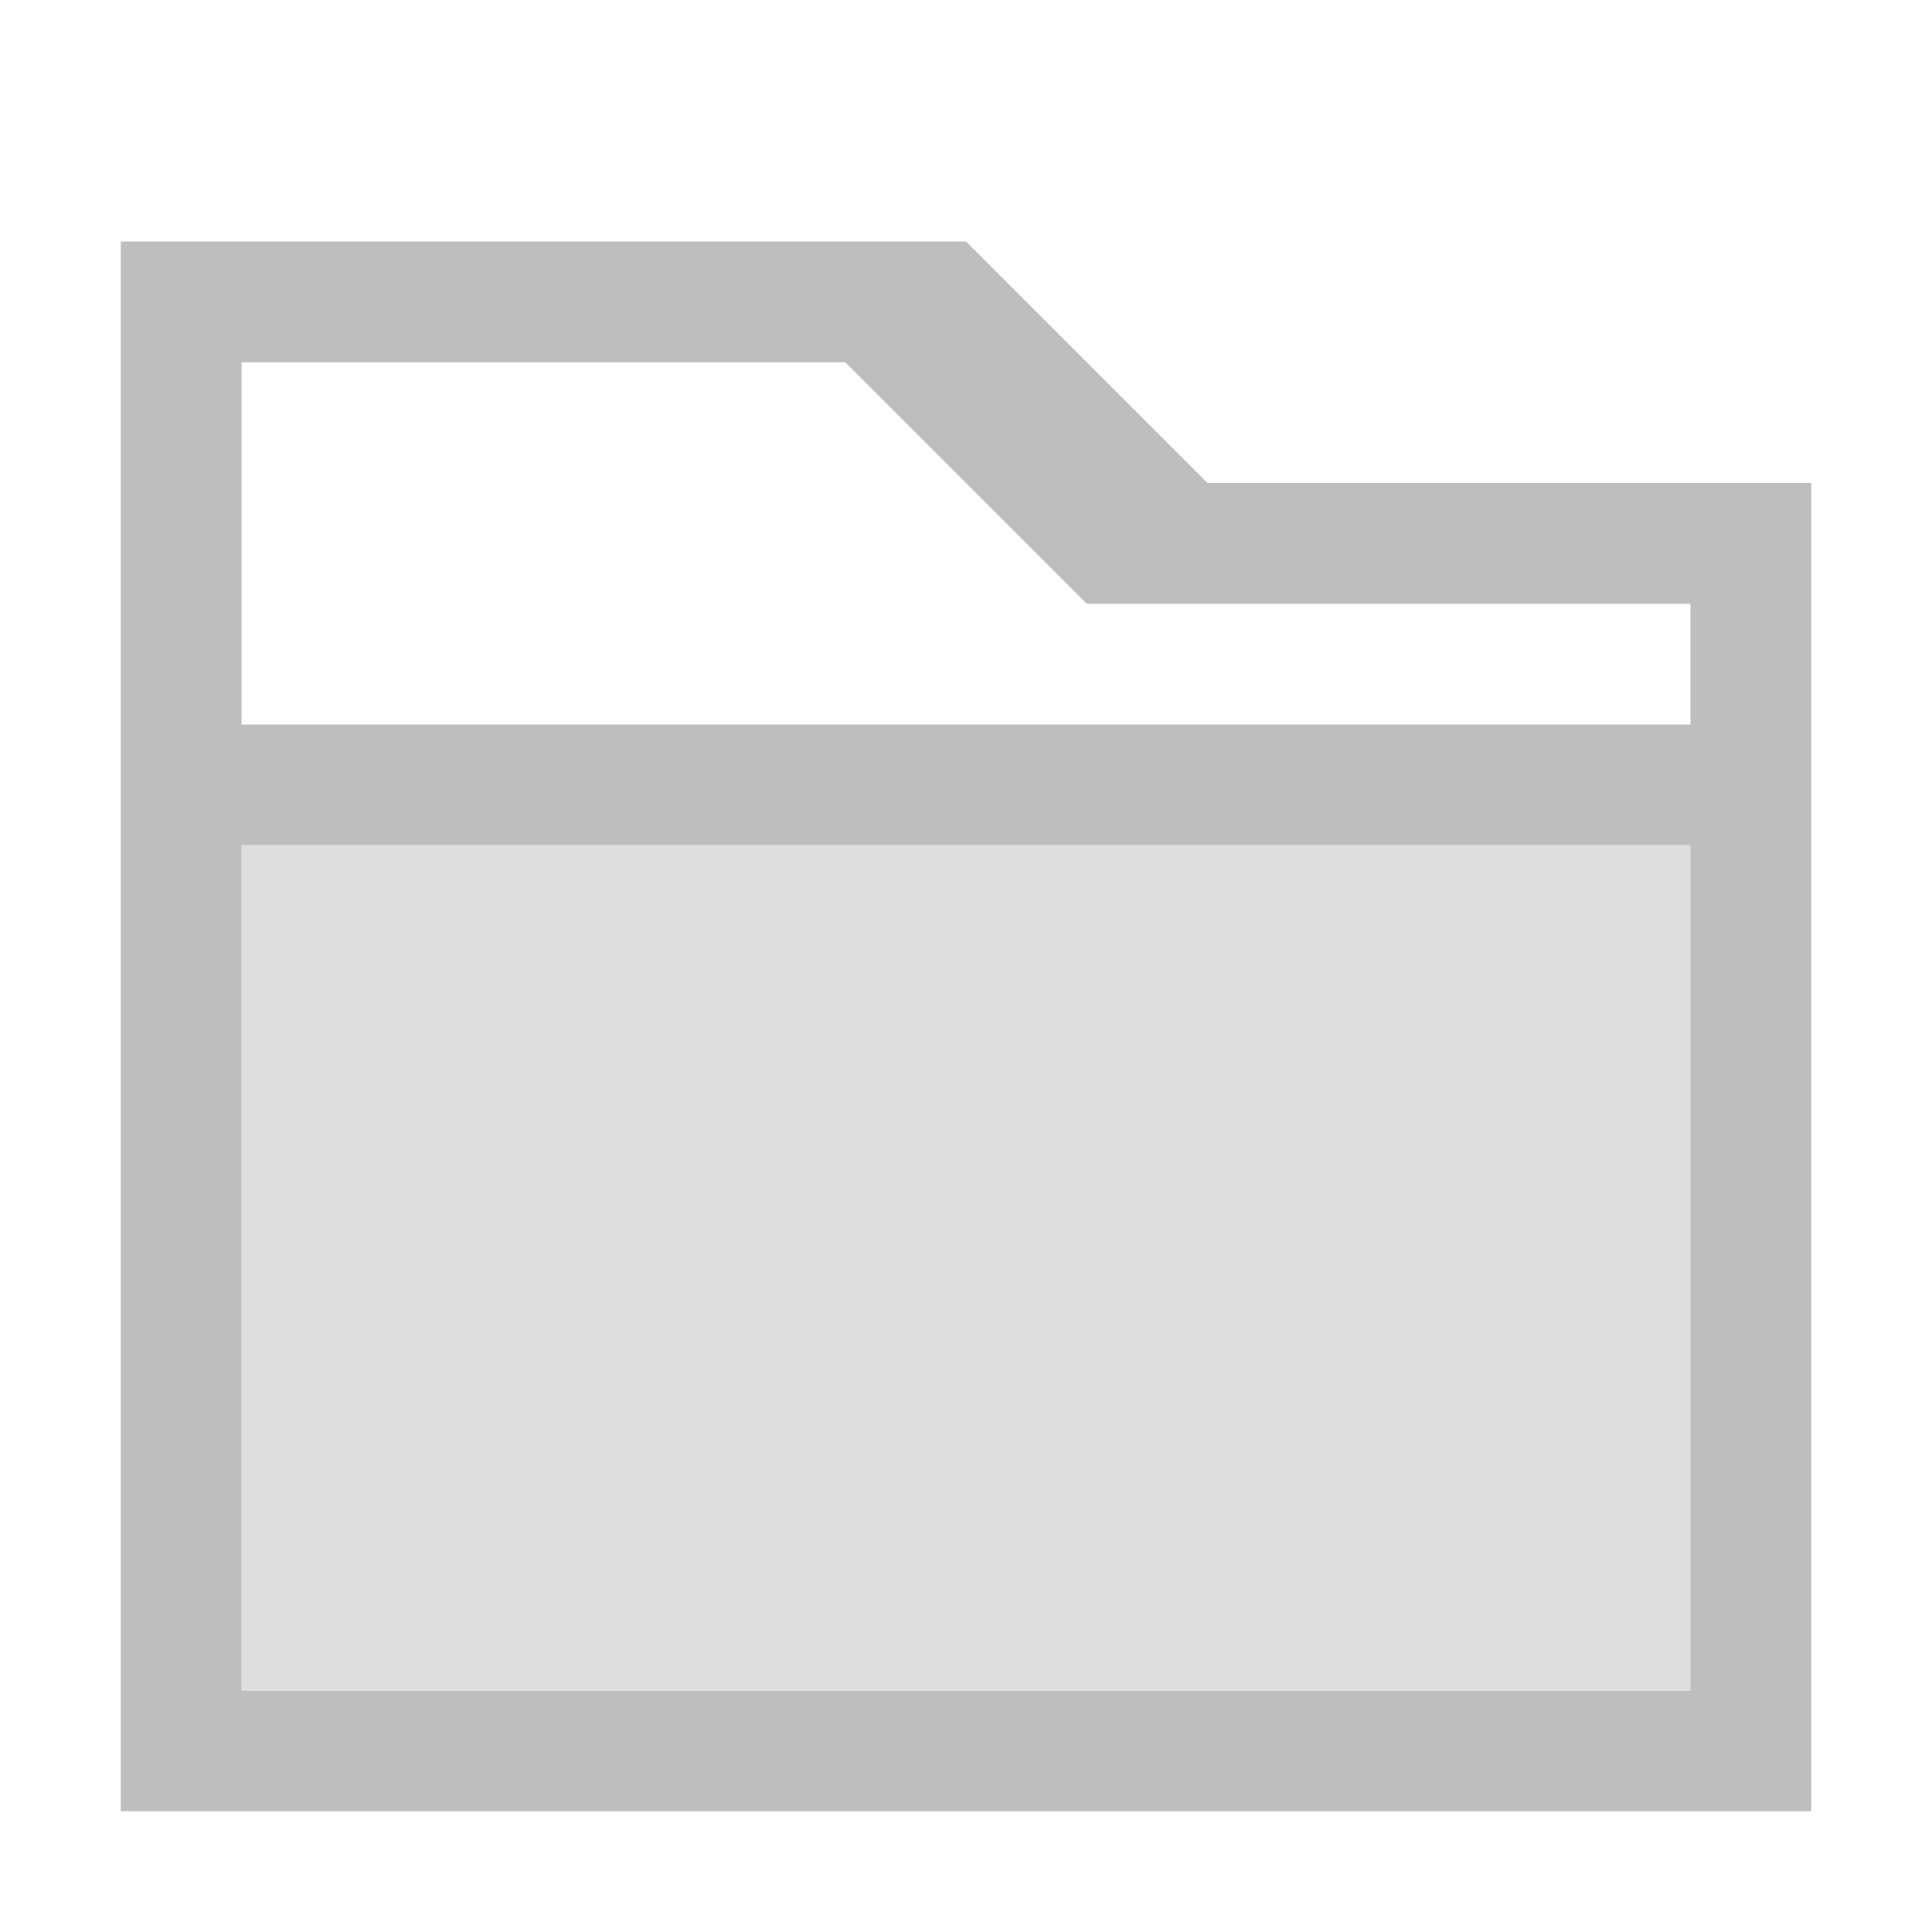
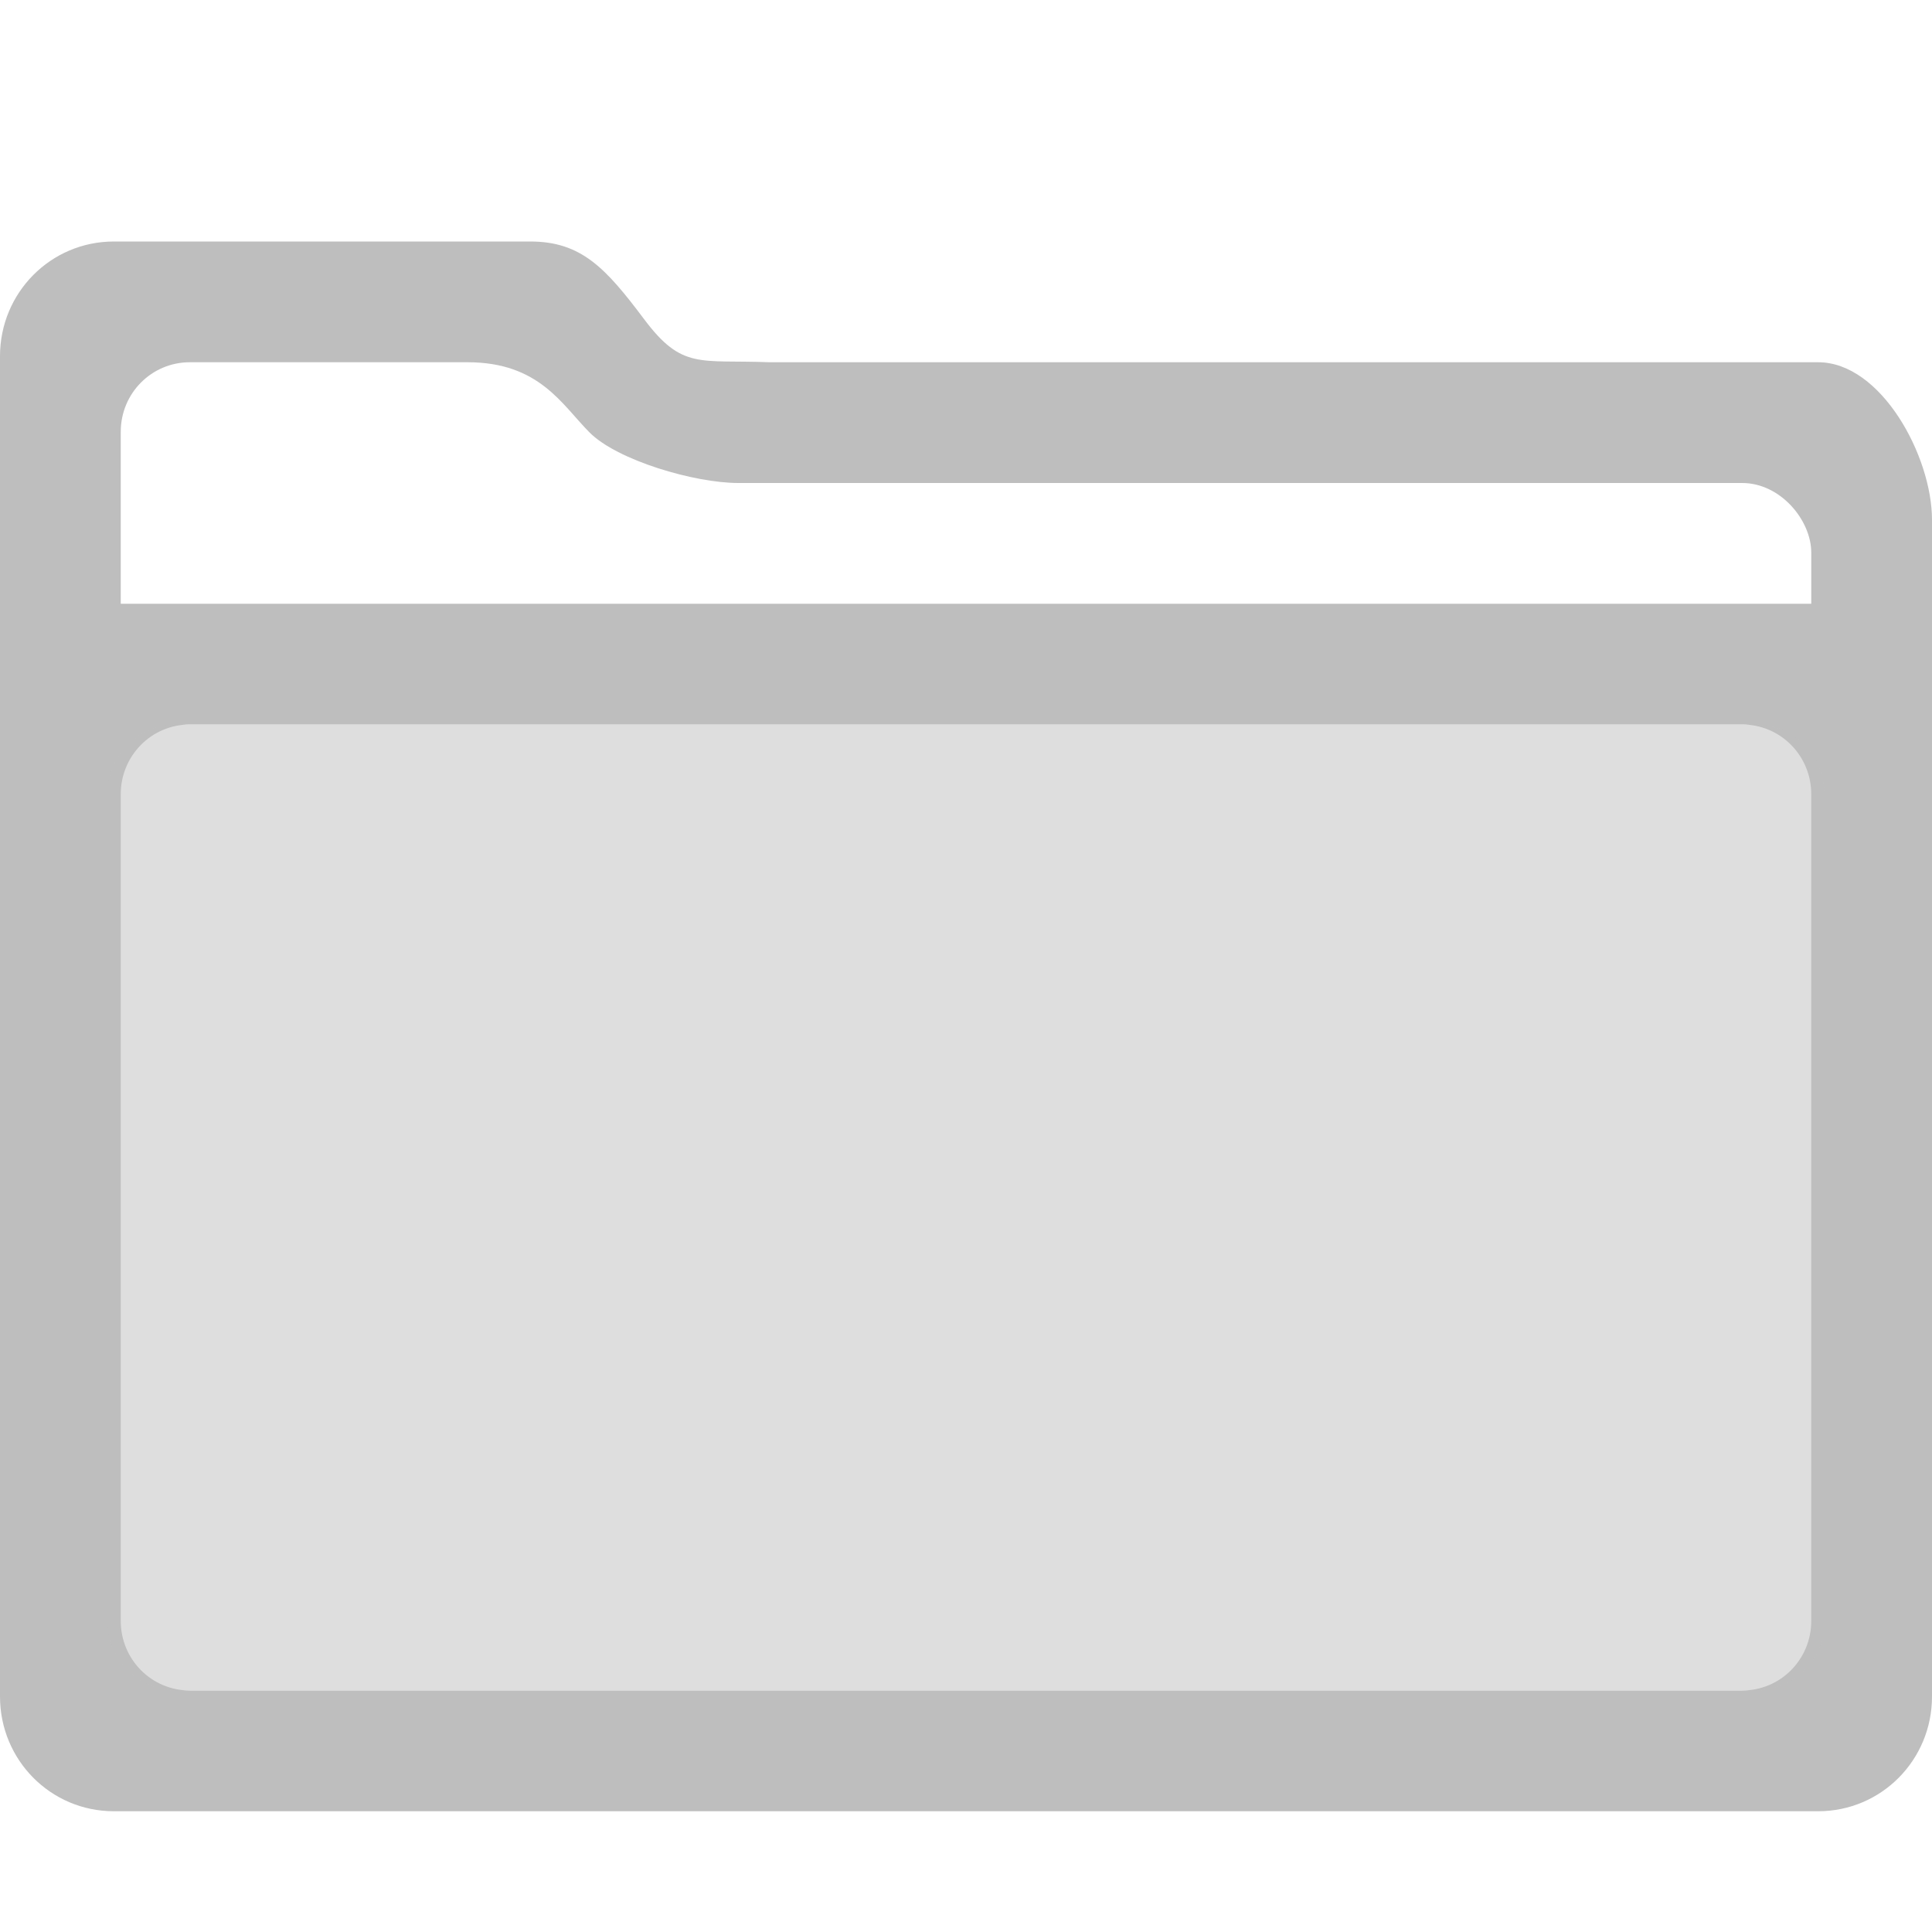
- <svg xmlns="http://www.w3.org/2000/svg" xmlns:xlink="http://www.w3.org/1999/xlink" style="display:inline" version="1.0" id="svg2" height="16" width="16">
+ <svg xmlns="http://www.w3.org/2000/svg" xmlns:xlink="http://www.w3.org/1999/xlink" width="16" height="16" id="svg2" version="1.0" style="display:inline">
  <defs id="defs4">
-     <linearGradient y2="16.53" x2="11.999" y1="3.681" x1="11.999" gradientTransform="matrix(0.9247229,0,0,1.08721,10.93994,-2.002359)" gradientUnits="userSpaceOnUse" id="linearGradient2428" xlink:href="#StandardGradient" />
-     <linearGradient gradientUnits="userSpaceOnUse" y2="19.387" x2="11.999" y1="0.922" x1="11.999" gradientTransform="scale(0.9219544,1.084652)" id="StandardGradient">
-       <stop id="stop3283" offset="0" style="stop-color:#000000;stop-opacity:0.863;" />
-       <stop id="stop2651" offset="1" style="stop-color:#000000;stop-opacity:0.471;" />
+     <linearGradient xlink:href="#StandardGradient" id="linearGradient2428" gradientUnits="userSpaceOnUse" gradientTransform="matrix(0.9247229,0,0,1.08721,10.93994,-2.002359)" x1="11.999" y1="3.681" x2="11.999" y2="16.53" />
+     <linearGradient id="StandardGradient" gradientTransform="scale(0.9219544,1.084652)" x1="11.999" y1="0.922" x2="11.999" y2="19.387" gradientUnits="userSpaceOnUse">
+       <stop style="stop-color:#000000;stop-opacity:0.863;" offset="0" id="stop3283" />
+       <stop style="stop-color:#000000;stop-opacity:0.471;" offset="1" id="stop2651" />
    </linearGradient>
-     <linearGradient y2="17.478" x2="11.999" y1="0.922" x1="11.999" gradientTransform="matrix(0.9247229,0,0,1.08721,-2.060056,0.9976422)" gradientUnits="userSpaceOnUse" id="linearGradient2549" xlink:href="#StandardGradient" />
-     <linearGradient y2="17.478" x2="11.999" y1="0.922" x1="11.999" gradientTransform="matrix(0.9247229,0,0,1.08721,-4.060056,-3.002358)" gradientUnits="userSpaceOnUse" id="linearGradient2418" xlink:href="#StandardGradient" />
-     <linearGradient y2="17.478" x2="11.999" y1="0.922" x1="11.999" gradientTransform="matrix(0.9247229,0,0,1.08721,-5.060056,-1.002358)" gradientUnits="userSpaceOnUse" id="linearGradient2422" xlink:href="#StandardGradient" />
-     <linearGradient y2="17.478" x2="11.999" y1="0.922" x1="11.999" gradientTransform="matrix(0.9247229,0,0,1.08721,-4.060056,-3.002358)" gradientUnits="userSpaceOnUse" id="linearGradient2403" xlink:href="#StandardGradient" />
-     <linearGradient y2="17.478" x2="11.999" y1="0.922" x1="11.999" gradientTransform="matrix(0.9247229,0,0,1.08721,-4.060056,-3.002358)" gradientUnits="userSpaceOnUse" id="linearGradient2406" xlink:href="#StandardGradient" />
-     <linearGradient y2="15.639" x2="11.999" y1="3.68" x1="11.999" gradientTransform="matrix(0.9247229,0,0,1.08721,-6.060056,-2.002358)" gradientUnits="userSpaceOnUse" id="linearGradient2409" xlink:href="#StandardGradient" />
-     <linearGradient y2="15.639" x2="11.999" y1="2.762" x1="11.999" gradientTransform="matrix(0.9247229,0,0,1.08721,-6.060056,-2.002358)" gradientUnits="userSpaceOnUse" id="linearGradient2416" xlink:href="#StandardGradient" />
-     <linearGradient y2="16.53" x2="11.999" y1="3.681" x1="11.999" gradientTransform="matrix(0.9247229,0,0,1.08721,-4.041881,0.9976412)" gradientUnits="userSpaceOnUse" id="linearGradient2529" xlink:href="#StandardGradient" />
-     <linearGradient y2="15.639" x2="11.999" y1="2.762" x1="11.999" gradientTransform="matrix(0.9247229,0,0,1.08721,-6.060056,-2.002358)" gradientUnits="userSpaceOnUse" id="linearGradient2539" xlink:href="#StandardGradient" />
-     <linearGradient y2="15.639" x2="11.999" y1="2.762" x1="11.999" gradientTransform="matrix(0.9247229,0,0,1.08721,-6.060056,-2.002358)" gradientUnits="userSpaceOnUse" id="linearGradient2542" xlink:href="#StandardGradient" />
-     <linearGradient y2="15.639" x2="11.999" y1="2.762" x1="11.999" gradientTransform="matrix(0.9247229,0,0,1.08721,-6.060056,-2.002358)" gradientUnits="userSpaceOnUse" id="linearGradient2412" xlink:href="#StandardGradient" />
-     <linearGradient y2="15.639" x2="11.999" y1="2.762" x1="11.999" gradientTransform="matrix(0.9247229,0,0,1.08721,-6.060056,-2.002358)" gradientUnits="userSpaceOnUse" id="linearGradient2423" xlink:href="#StandardGradient" />
-     <linearGradient y2="15.639" x2="11.999" y1="2.762" x1="11.999" gradientTransform="matrix(0.9247229,0,0,1.08721,-26.06006,-2.002358)" gradientUnits="userSpaceOnUse" id="linearGradient2942" xlink:href="#StandardGradient" />
-     <clipPath id="clipPath2949" clipPathUnits="userSpaceOnUse">
-       <path id="path2951" d="m -20,0 0,16 16,0 0,-16 -16,0 z m 3,1 3,0 c 0.554,0 1,0.446 1,1 l 6,0 c 0.554,0 1,0.446 1,1 l -12,0 0,-1 c 0,-0.554 0.446,-1 1,-1 z m -0.5,3 4,0 6,0 1,0 C -5.669,4 -5,4.669 -5,5.5 l 0,4.5 0,1.5 c 0,0.647 -0.396,1.195 -0.969,1.406 l 0,0.156 -0.031,0 0,0.438 c 0,0.831 -0.669,1.5 -1.5,1.5 l -6,0 c -0.831,0 -1.5,-0.669 -1.5,-1.5 l 0,-0.5 -2.5,0 c -0.831,0 -1.5,-0.669 -1.5,-1.5 l 0,-1.5 0,-4.5 C -19,4.669 -18.331,4 -17.5,4 z m 5,2 C -12.777,6 -13,6.223 -13,6.5 l 0,6 c 0,0.277 0.223,0.5 0.5,0.5 l 4,0 c 0.277,0 0.5,-0.223 0.5,-0.5 l 0,-6 C -8,6.223 -8.223,6 -8.5,6 l -4,0 z" style="fill:#ff00ff;fill-opacity:1;stroke:none;display:inline" />
+     <linearGradient xlink:href="#StandardGradient" id="linearGradient2549" gradientUnits="userSpaceOnUse" gradientTransform="matrix(0.9247229,0,0,1.08721,-2.060056,0.9976422)" x1="11.999" y1="0.922" x2="11.999" y2="17.478" />
+     <linearGradient xlink:href="#StandardGradient" id="linearGradient2418" gradientUnits="userSpaceOnUse" gradientTransform="matrix(0.9247229,0,0,1.08721,-4.060056,-3.002358)" x1="11.999" y1="0.922" x2="11.999" y2="17.478" />
+     <linearGradient xlink:href="#StandardGradient" id="linearGradient2422" gradientUnits="userSpaceOnUse" gradientTransform="matrix(0.9247229,0,0,1.08721,-5.060056,-1.002358)" x1="11.999" y1="0.922" x2="11.999" y2="17.478" />
+     <linearGradient xlink:href="#StandardGradient" id="linearGradient2403" gradientUnits="userSpaceOnUse" gradientTransform="matrix(0.9247229,0,0,1.08721,-4.060056,-3.002358)" x1="11.999" y1="0.922" x2="11.999" y2="17.478" />
+     <linearGradient xlink:href="#StandardGradient" id="linearGradient2406" gradientUnits="userSpaceOnUse" gradientTransform="matrix(0.9247229,0,0,1.08721,-4.060056,-3.002358)" x1="11.999" y1="0.922" x2="11.999" y2="17.478" />
+     <linearGradient xlink:href="#StandardGradient" id="linearGradient2409" gradientUnits="userSpaceOnUse" gradientTransform="matrix(0.9247229,0,0,1.08721,-6.060056,-2.002358)" x1="11.999" y1="3.68" x2="11.999" y2="15.639" />
+     <linearGradient xlink:href="#StandardGradient" id="linearGradient2416" gradientUnits="userSpaceOnUse" gradientTransform="matrix(0.9247229,0,0,1.08721,-6.060056,-2.002358)" x1="11.999" y1="2.762" x2="11.999" y2="15.639" />
+     <linearGradient xlink:href="#StandardGradient" id="linearGradient2529" gradientUnits="userSpaceOnUse" gradientTransform="matrix(0.9247229,0,0,1.08721,-4.041881,0.9976412)" x1="11.999" y1="3.681" x2="11.999" y2="16.53" />
+     <linearGradient xlink:href="#StandardGradient" id="linearGradient2539" gradientUnits="userSpaceOnUse" gradientTransform="matrix(0.9247229,0,0,1.08721,-6.060056,-2.002358)" x1="11.999" y1="2.762" x2="11.999" y2="15.639" />
+     <linearGradient xlink:href="#StandardGradient" id="linearGradient2542" gradientUnits="userSpaceOnUse" gradientTransform="matrix(0.9247229,0,0,1.08721,-6.060056,-2.002358)" x1="11.999" y1="2.762" x2="11.999" y2="15.639" />
+     <linearGradient xlink:href="#StandardGradient" id="linearGradient2412" gradientUnits="userSpaceOnUse" gradientTransform="matrix(0.9247229,0,0,1.08721,-6.060056,-2.002358)" x1="11.999" y1="2.762" x2="11.999" y2="15.639" />
+     <linearGradient xlink:href="#StandardGradient" id="linearGradient2423" gradientUnits="userSpaceOnUse" gradientTransform="matrix(0.9247229,0,0,1.08721,-6.060056,-2.002358)" x1="11.999" y1="2.762" x2="11.999" y2="15.639" />
+     <linearGradient xlink:href="#StandardGradient" id="linearGradient2942" gradientUnits="userSpaceOnUse" gradientTransform="matrix(0.9247229,0,0,1.08721,-26.06006,-2.002358)" x1="11.999" y1="2.762" x2="11.999" y2="15.639" />
+     <clipPath clipPathUnits="userSpaceOnUse" id="clipPath2949">
+       <path style="fill:#ff00ff;fill-opacity:1;stroke:none;display:inline" d="m -20,0 0,16 16,0 0,-16 -16,0 z m 3,1 3,0 c 0.554,0 1,0.446 1,1 l 6,0 c 0.554,0 1,0.446 1,1 l -12,0 0,-1 c 0,-0.554 0.446,-1 1,-1 z m -0.5,3 4,0 6,0 1,0 C -5.669,4 -5,4.669 -5,5.5 l 0,4.5 0,1.5 c 0,0.647 -0.396,1.195 -0.969,1.406 l 0,0.156 -0.031,0 0,0.438 c 0,0.831 -0.669,1.5 -1.5,1.5 l -6,0 c -0.831,0 -1.5,-0.669 -1.5,-1.5 l 0,-0.5 -2.5,0 c -0.831,0 -1.5,-0.669 -1.5,-1.5 l 0,-1.5 0,-4.5 C -19,4.669 -18.331,4 -17.5,4 z m 5,2 C -12.777,6 -13,6.223 -13,6.5 l 0,6 c 0,0.277 0.223,0.5 0.5,0.5 l 4,0 c 0.277,0 0.5,-0.223 0.5,-0.5 l 0,-6 C -8,6.223 -8.223,6 -8.5,6 l -4,0 z" id="path2951" />
    </clipPath>
-     <linearGradient y2="15.639" x2="11.999" y1="2.762" x1="11.999" gradientTransform="matrix(0.9247229,0,0,1.08721,-6.060056,-2.002358)" gradientUnits="userSpaceOnUse" id="linearGradient5012" xlink:href="#StandardGradient" />
-     <linearGradient y2="15.639" x2="11.999" y1="2.762" x1="11.999" gradientTransform="matrix(0.9247229,0,0,1.08721,-6.060056,-2.002358)" gradientUnits="userSpaceOnUse" id="linearGradient5016" xlink:href="#StandardGradient" />
-     <linearGradient y2="15.639" x2="11.999" y1="2.762" x1="11.999" gradientTransform="matrix(0.9247229,0,0,1.08721,-6.060056,-2.002358)" gradientUnits="userSpaceOnUse" id="linearGradient3176" xlink:href="#StandardGradient" />
-     <linearGradient y2="15.639" x2="11.999" y1="2.762" x1="11.999" gradientTransform="matrix(0.9247229,0,0,1.08721,-6.060056,-2.002358)" gradientUnits="userSpaceOnUse" id="linearGradient3180" xlink:href="#StandardGradient" />
-     <linearGradient y2="15.639" x2="11.999" y1="2.762" x1="11.999" gradientTransform="matrix(0.9247229,0,0,1.08721,-6.060056,-2.002358)" gradientUnits="userSpaceOnUse" id="linearGradient3042" xlink:href="#StandardGradient" />
-     <linearGradient y2="15.639" x2="11.999" y1="2.762" x1="11.999" gradientTransform="matrix(0.9247229,0,0,1.08721,-6.060056,-2.002358)" gradientUnits="userSpaceOnUse" id="linearGradient3047" xlink:href="#StandardGradient" />
-     <linearGradient y2="15.639" x2="11.999" y1="2.762" x1="11.999" gradientTransform="matrix(0.9247229,0,0,1.08721,-6.060056,-2.002358)" gradientUnits="userSpaceOnUse" id="linearGradient3052" xlink:href="#StandardGradient" />
-     <linearGradient y2="15.639" x2="11.999" y1="2.762" x1="11.999" gradientTransform="matrix(0.9247229,0,0,1.08721,-6.060056,-2.002358)" gradientUnits="userSpaceOnUse" id="linearGradient3059" xlink:href="#StandardGradient" />
-     <linearGradient y2="15.639" x2="11.999" y1="2.762" x1="11.999" gradientTransform="matrix(-0.9247229,0,0,1.08721,22.06006,-2.002358)" gradientUnits="userSpaceOnUse" id="linearGradient3062" xlink:href="#StandardGradient" />
-     <linearGradient y2="15.639" x2="11.999" y1="2.762" x1="11.999" gradientTransform="matrix(0.9247229,0,0,1.08721,-6.060056,-2.002358)" gradientUnits="userSpaceOnUse" id="linearGradient3064" xlink:href="#StandardGradient" />
-     <linearGradient y2="15.639" x2="11.999" y1="2.762" x1="11.999" gradientTransform="matrix(0.9247229,0,0,1.08721,-6.060056,-1.002358)" gradientUnits="userSpaceOnUse" id="linearGradient3067" xlink:href="#StandardGradient" />
-     <linearGradient y2="15.639" x2="11.999" y1="2.762" x1="11.999" gradientTransform="matrix(0.9247229,0,0,1.08721,-6.060056,-2.002358)" gradientUnits="userSpaceOnUse" id="linearGradient3071" xlink:href="#StandardGradient" />
-     <linearGradient y2="15.639" x2="11.999" y1="2.762" x1="11.999" gradientTransform="matrix(0.9247229,0,0,1.08721,-6.060056,-2.002358)" gradientUnits="userSpaceOnUse" id="linearGradient3074" xlink:href="#StandardGradient" />
+     <linearGradient xlink:href="#StandardGradient" id="linearGradient5012" gradientUnits="userSpaceOnUse" gradientTransform="matrix(0.9247229,0,0,1.08721,-6.060056,-2.002358)" x1="11.999" y1="2.762" x2="11.999" y2="15.639" />
+     <linearGradient xlink:href="#StandardGradient" id="linearGradient5016" gradientUnits="userSpaceOnUse" gradientTransform="matrix(0.9247229,0,0,1.08721,-6.060056,-2.002358)" x1="11.999" y1="2.762" x2="11.999" y2="15.639" />
+     <linearGradient xlink:href="#StandardGradient" id="linearGradient3176" gradientUnits="userSpaceOnUse" gradientTransform="matrix(0.9247229,0,0,1.08721,-6.060056,-2.002358)" x1="11.999" y1="2.762" x2="11.999" y2="15.639" />
+     <linearGradient xlink:href="#StandardGradient" id="linearGradient3180" gradientUnits="userSpaceOnUse" gradientTransform="matrix(0.9247229,0,0,1.08721,-6.060056,-2.002358)" x1="11.999" y1="2.762" x2="11.999" y2="15.639" />
+     <linearGradient xlink:href="#StandardGradient" id="linearGradient3042" gradientUnits="userSpaceOnUse" gradientTransform="matrix(0.9247229,0,0,1.08721,-6.060056,-2.002358)" x1="11.999" y1="2.762" x2="11.999" y2="15.639" />
+     <linearGradient xlink:href="#StandardGradient" id="linearGradient3047" gradientUnits="userSpaceOnUse" gradientTransform="matrix(0.9247229,0,0,1.08721,-6.060056,-2.002358)" x1="11.999" y1="2.762" x2="11.999" y2="15.639" />
+     <linearGradient xlink:href="#StandardGradient" id="linearGradient3052" gradientUnits="userSpaceOnUse" gradientTransform="matrix(0.9247229,0,0,1.08721,-6.060056,-2.002358)" x1="11.999" y1="2.762" x2="11.999" y2="15.639" />
+     <linearGradient xlink:href="#StandardGradient" id="linearGradient3059" gradientUnits="userSpaceOnUse" gradientTransform="matrix(0.9247229,0,0,1.08721,-6.060056,-2.002358)" x1="11.999" y1="2.762" x2="11.999" y2="15.639" />
+     <linearGradient xlink:href="#StandardGradient" id="linearGradient3062" gradientUnits="userSpaceOnUse" gradientTransform="matrix(-0.9247229,0,0,1.08721,22.06006,-2.002358)" x1="11.999" y1="2.762" x2="11.999" y2="15.639" />
+     <linearGradient xlink:href="#StandardGradient" id="linearGradient3064" gradientUnits="userSpaceOnUse" gradientTransform="matrix(0.9247229,0,0,1.08721,-6.060056,-2.002358)" x1="11.999" y1="2.762" x2="11.999" y2="15.639" />
+     <linearGradient xlink:href="#StandardGradient" id="linearGradient3067" gradientUnits="userSpaceOnUse" gradientTransform="matrix(0.9247229,0,0,1.08721,-6.060056,-1.002358)" x1="11.999" y1="2.762" x2="11.999" y2="15.639" />
+     <linearGradient xlink:href="#StandardGradient" id="linearGradient3071" gradientUnits="userSpaceOnUse" gradientTransform="matrix(0.9247229,0,0,1.08721,-6.060056,-2.002358)" x1="11.999" y1="2.762" x2="11.999" y2="15.639" />
+     <linearGradient xlink:href="#StandardGradient" id="linearGradient3074" gradientUnits="userSpaceOnUse" gradientTransform="matrix(0.9247229,0,0,1.08721,-6.060056,-2.002358)" x1="11.999" y1="2.762" x2="11.999" y2="15.639" />
  </defs>
-   <g id="layer1" style="display:inline">
-     <path id="rect854" d="M 1 2 L 1 15 L 15 15 L 15 4 L 10 4 L 8 2 L 1 2 z M 2 3 L 7 3 L 9 5 L 14 5 L 14 6 L 2 6 L 2 3 z M 2 7 L 14 7 L 14 14 L 2 14 L 2 7 z " style="opacity:1;fill:#bebebe;fill-opacity:1;stroke:none;stroke-width:2;stroke-miterlimit:4;stroke-dasharray:none;stroke-opacity:0.162;paint-order:stroke fill markers" />
-     <rect y="7" x="2" height="7" width="12" id="rect877" style="opacity:0.5;fill:#bebebe;fill-opacity:1;stroke:none;stroke-width:2.366;stroke-miterlimit:4;stroke-dasharray:none;stroke-opacity:0.162;paint-order:stroke fill markers" />
-   </g>
+   <path id="rect4155" d="M 0.943,2 C 0.42,2 0,2.424 0,2.95 V 14.05 C 0,14.576 0.42,15 0.943,15 H 15.057 C 15.58,15 16,14.576 16,14.05 V 4.305 C 16,3.779 15.58,3 15.057,3 H 6.374 C 5.794,2.977 5.65,3.065 5.334,2.643 5.017,2.221 4.815,2 4.391,2 Z M 1.572,3 h 2.3 c 0.594,0 0.781,0.351 1.01,0.581 0.229,0.231 0.87,0.419 1.232,0.419 h 8.314 c 0.317,0 0.572,0.308 0.572,0.576 V 5 H 1 V 3.576 c 0,-0.319 0.255,-0.576 0.572,-0.576 z M 1.572,6 H 14.428 c 0.317,0 0.572,0.258 0.572,0.577 v 6.847 c 0,0.319 -0.255,0.576 -0.572,0.576 H 1.572 c -0.317,0 -0.572,-0.257 -0.572,-0.576 V 6.577 C 1,6.258 1.255,6 1.572,6 Z" style="opacity:1;fill:#bebebe;fill-opacity:1;stroke-width:0.446" />
+   <path style="opacity:0.5;fill:#bebebe;fill-opacity:1;stroke-width:0.446" d="m 1.461,6.001 h 13.078 c 0.317,0 0.572,0.257 0.572,0.576 v 6.847 c 0,0.319 -0.255,0.576 -0.572,0.576 H 1.461 c -0.317,0 -0.572,-0.257 -0.572,-0.576 V 6.577 c 0,-0.319 0.255,-0.576 0.572,-0.576 z" id="path4170" />
</svg>
